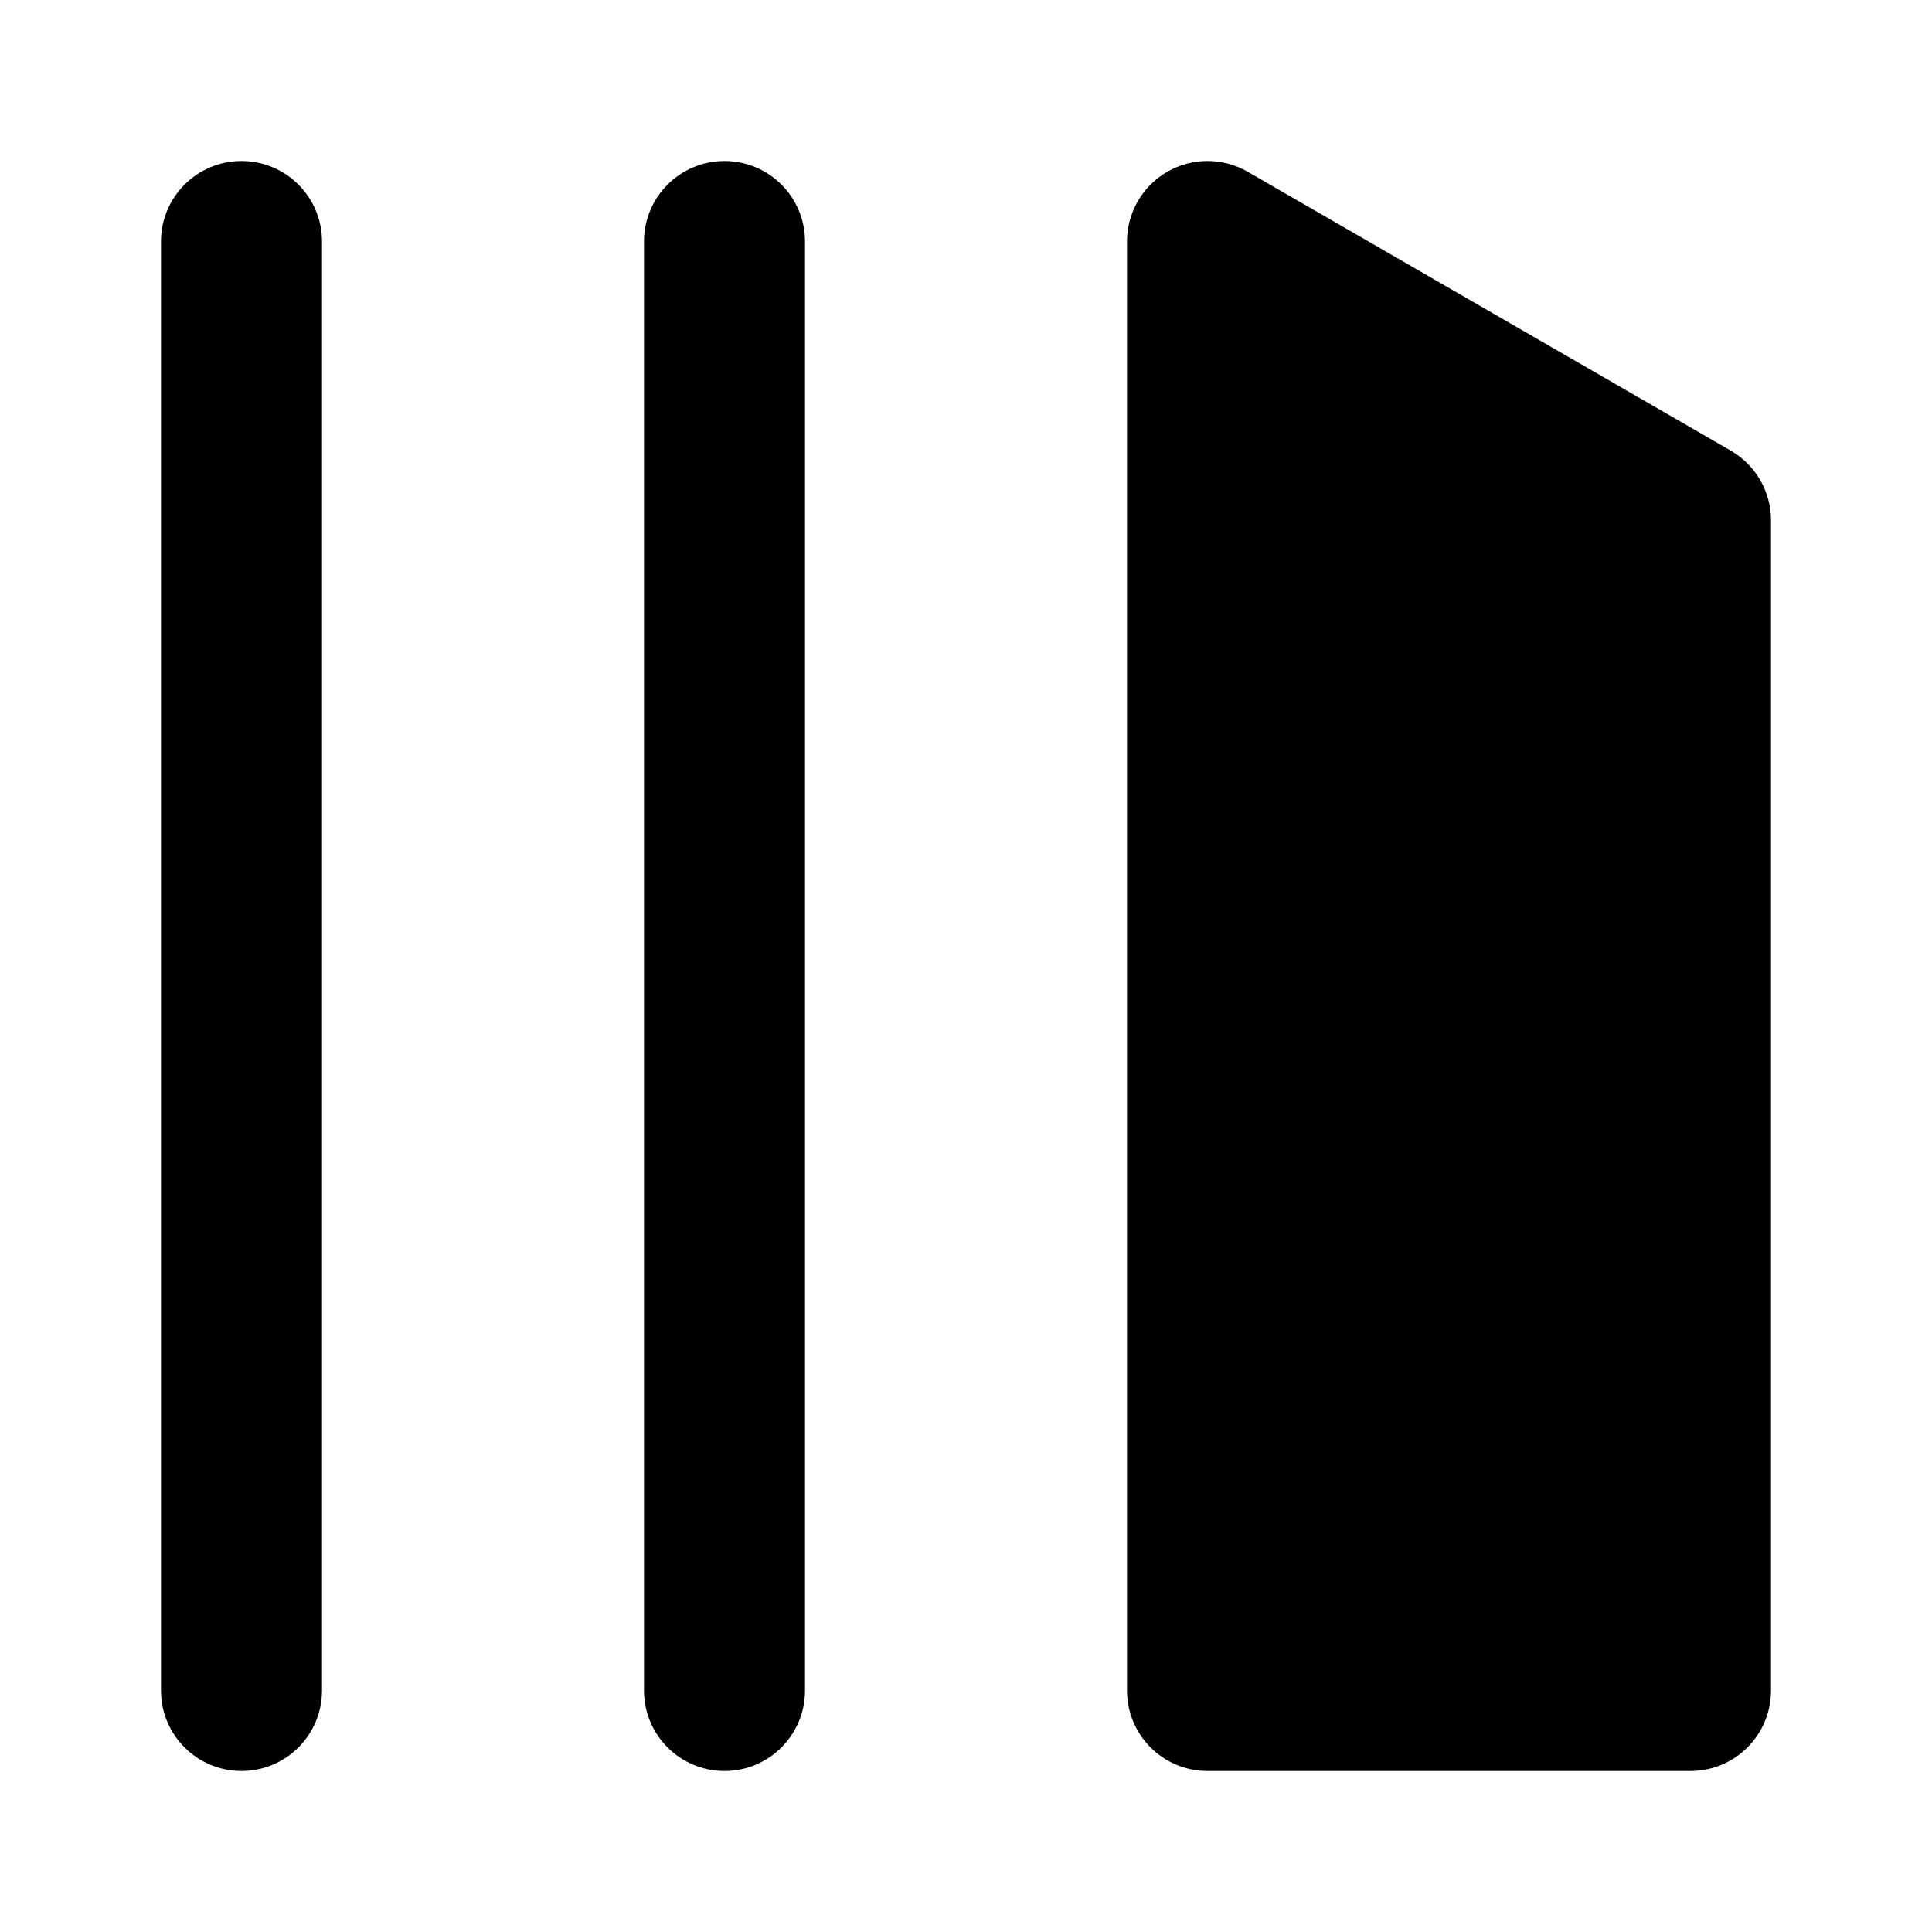
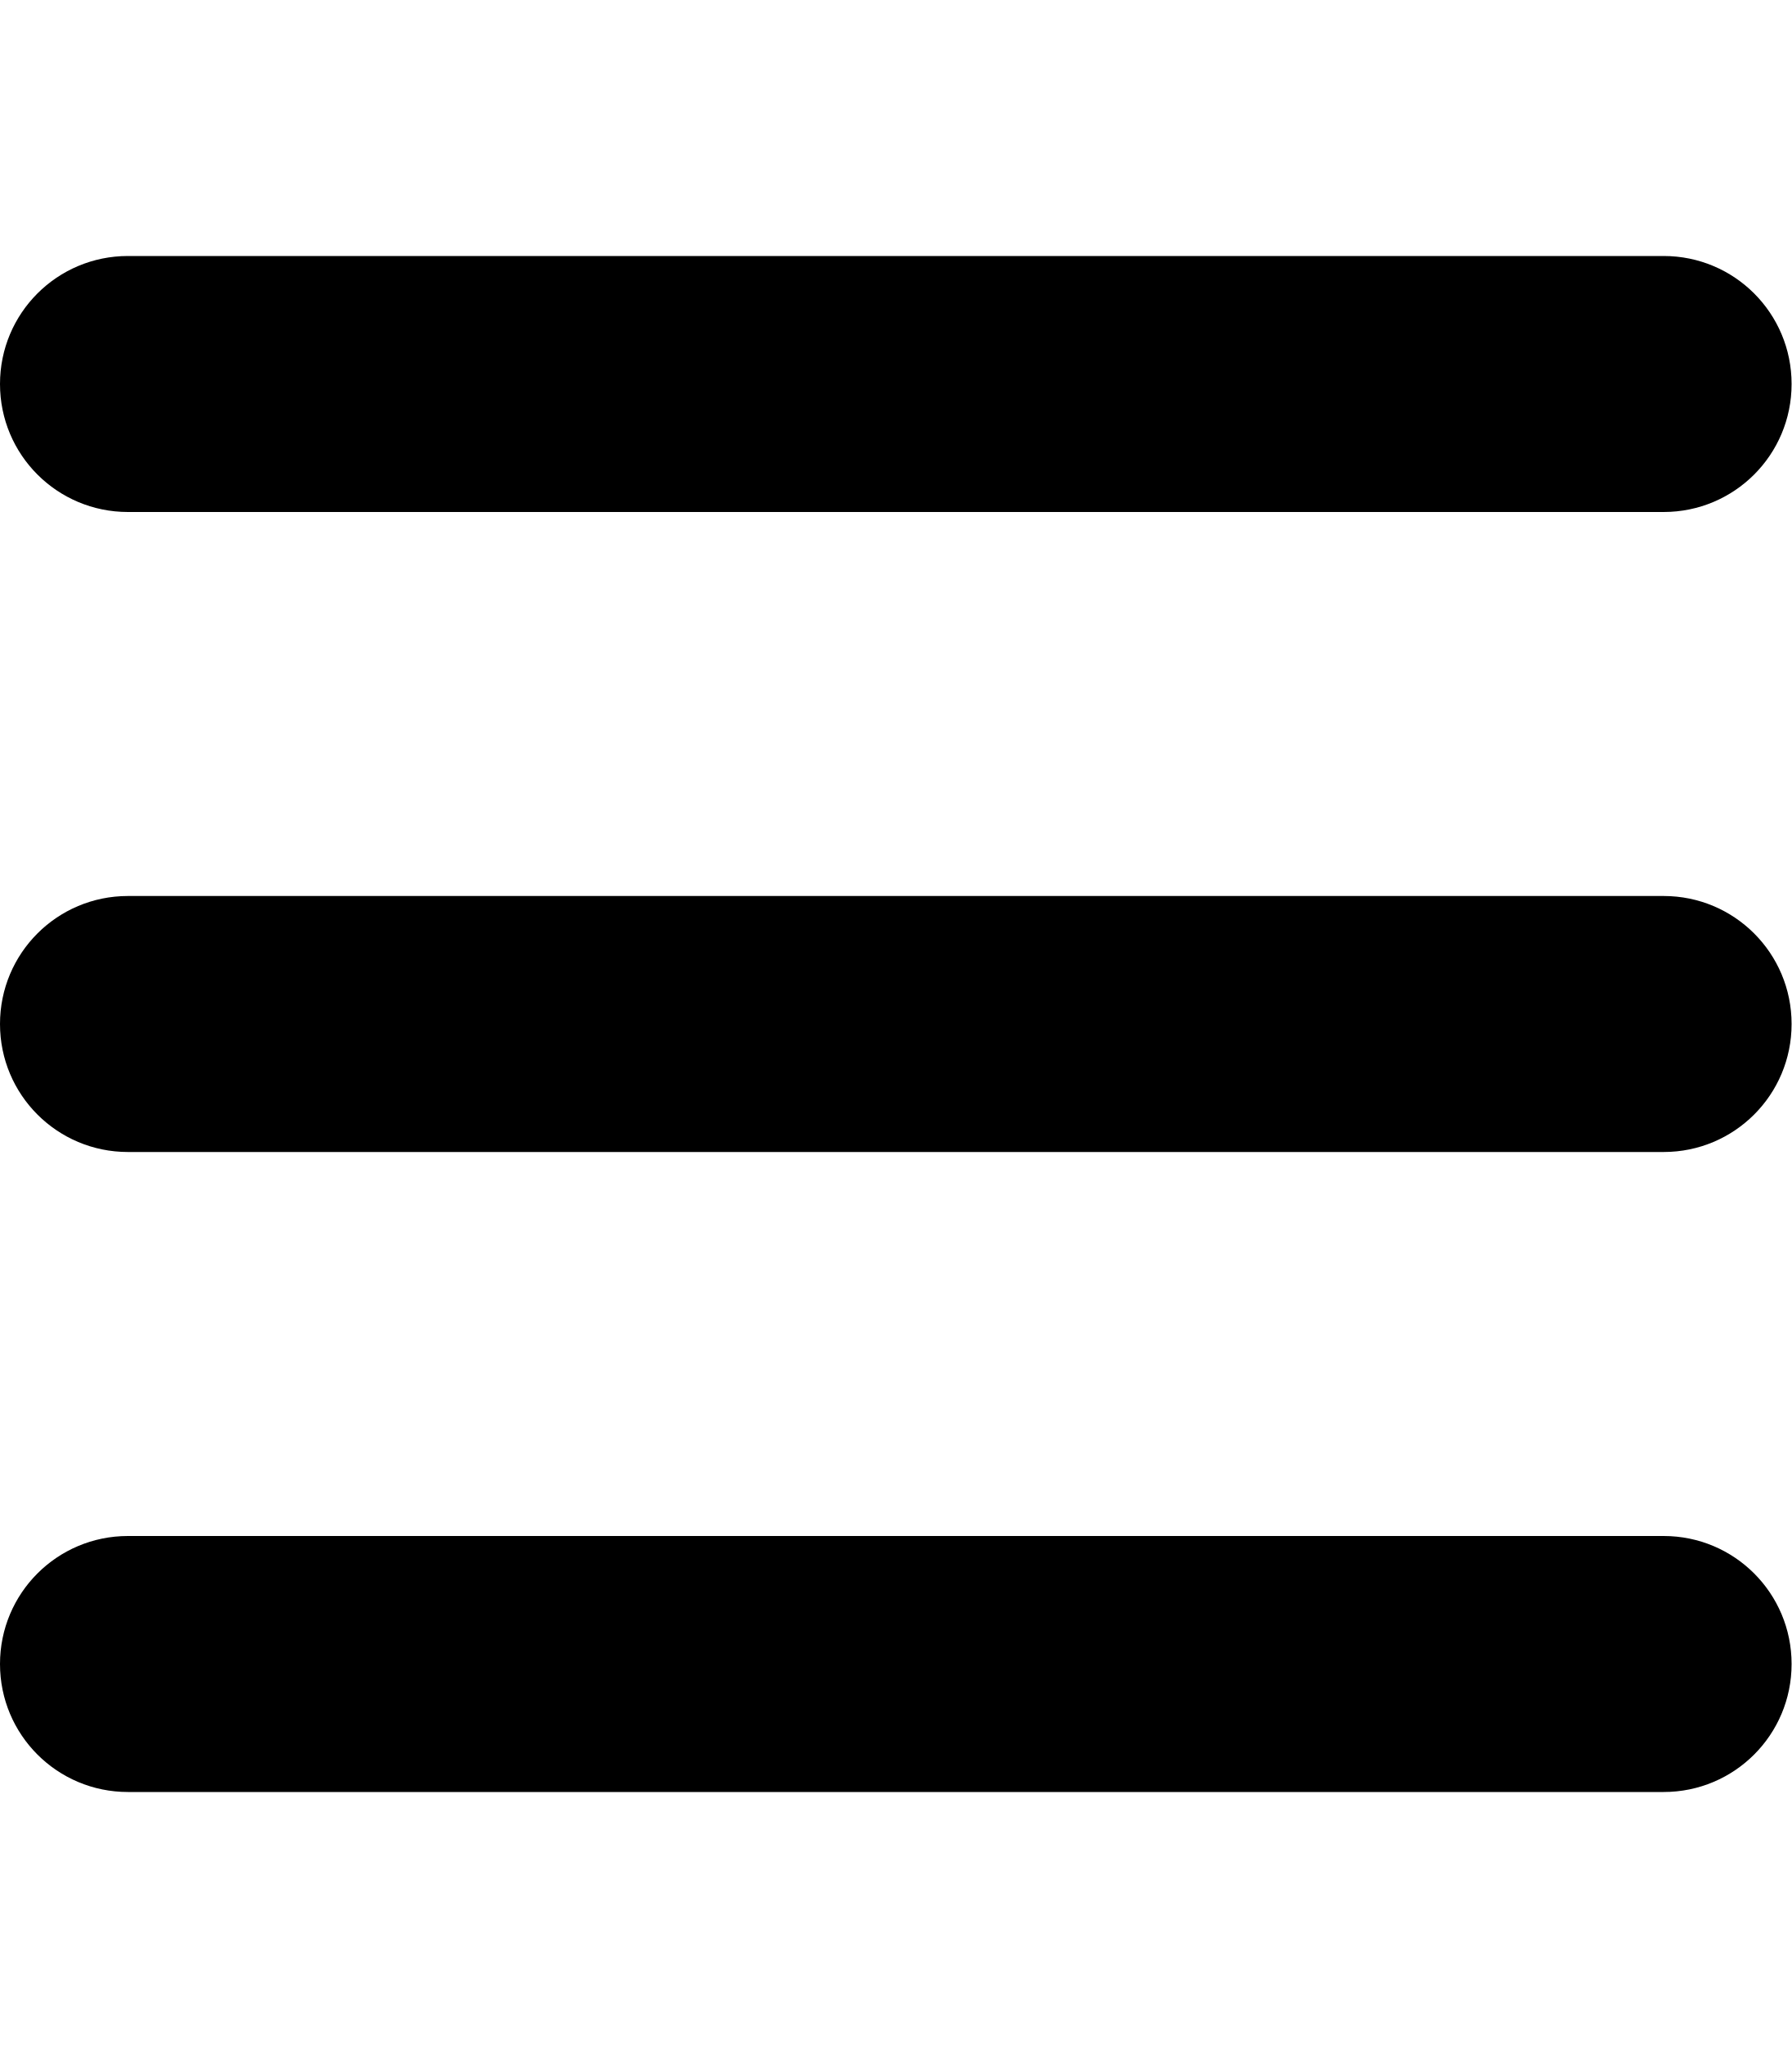
- <svg xmlns="http://www.w3.org/2000/svg" data-encore-id="icon" role="img" aria-hidden="true" viewBox="0 0 24 24" class="Svg-sc-ytk21e-0 iYxpxA">
-   <path d="M3 22a1 1 0 0 1-1-1V3a1 1 0 0 1 2 0v18a1 1 0 0 1-1 1zM15.5 2.134A1 1 0 0 0 14 3v18a1 1 0 0 0 1 1h6a1 1 0 0 0 1-1V6.464a1 1 0 0 0-.5-.866l-6-3.464zM9 2a1 1 0 0 0-1 1v18a1 1 0 1 0 2 0V3a1 1 0 0 0-1-1z" />
+ <svg xmlns="http://www.w3.org/2000/svg" viewBox="0 0 448 512">
+   <path d="M0 96C0 78.3 14.3 64 32 64l384 0c17.7 0 32 14.3 32 32s-14.3 32-32 32L32 128C14.3 128 0 113.7 0 96zM0 256c0-17.7 14.3-32 32-32l384 0c17.7 0 32 14.3 32 32s-14.3 32-32 32L32 288c-17.7 0-32-14.3-32-32zM448 416c0 17.7-14.3 32-32 32L32 448c-17.7 0-32-14.3-32-32s14.3-32 32-32l384 0c17.7 0 32 14.3 32 32z" />
</svg>
